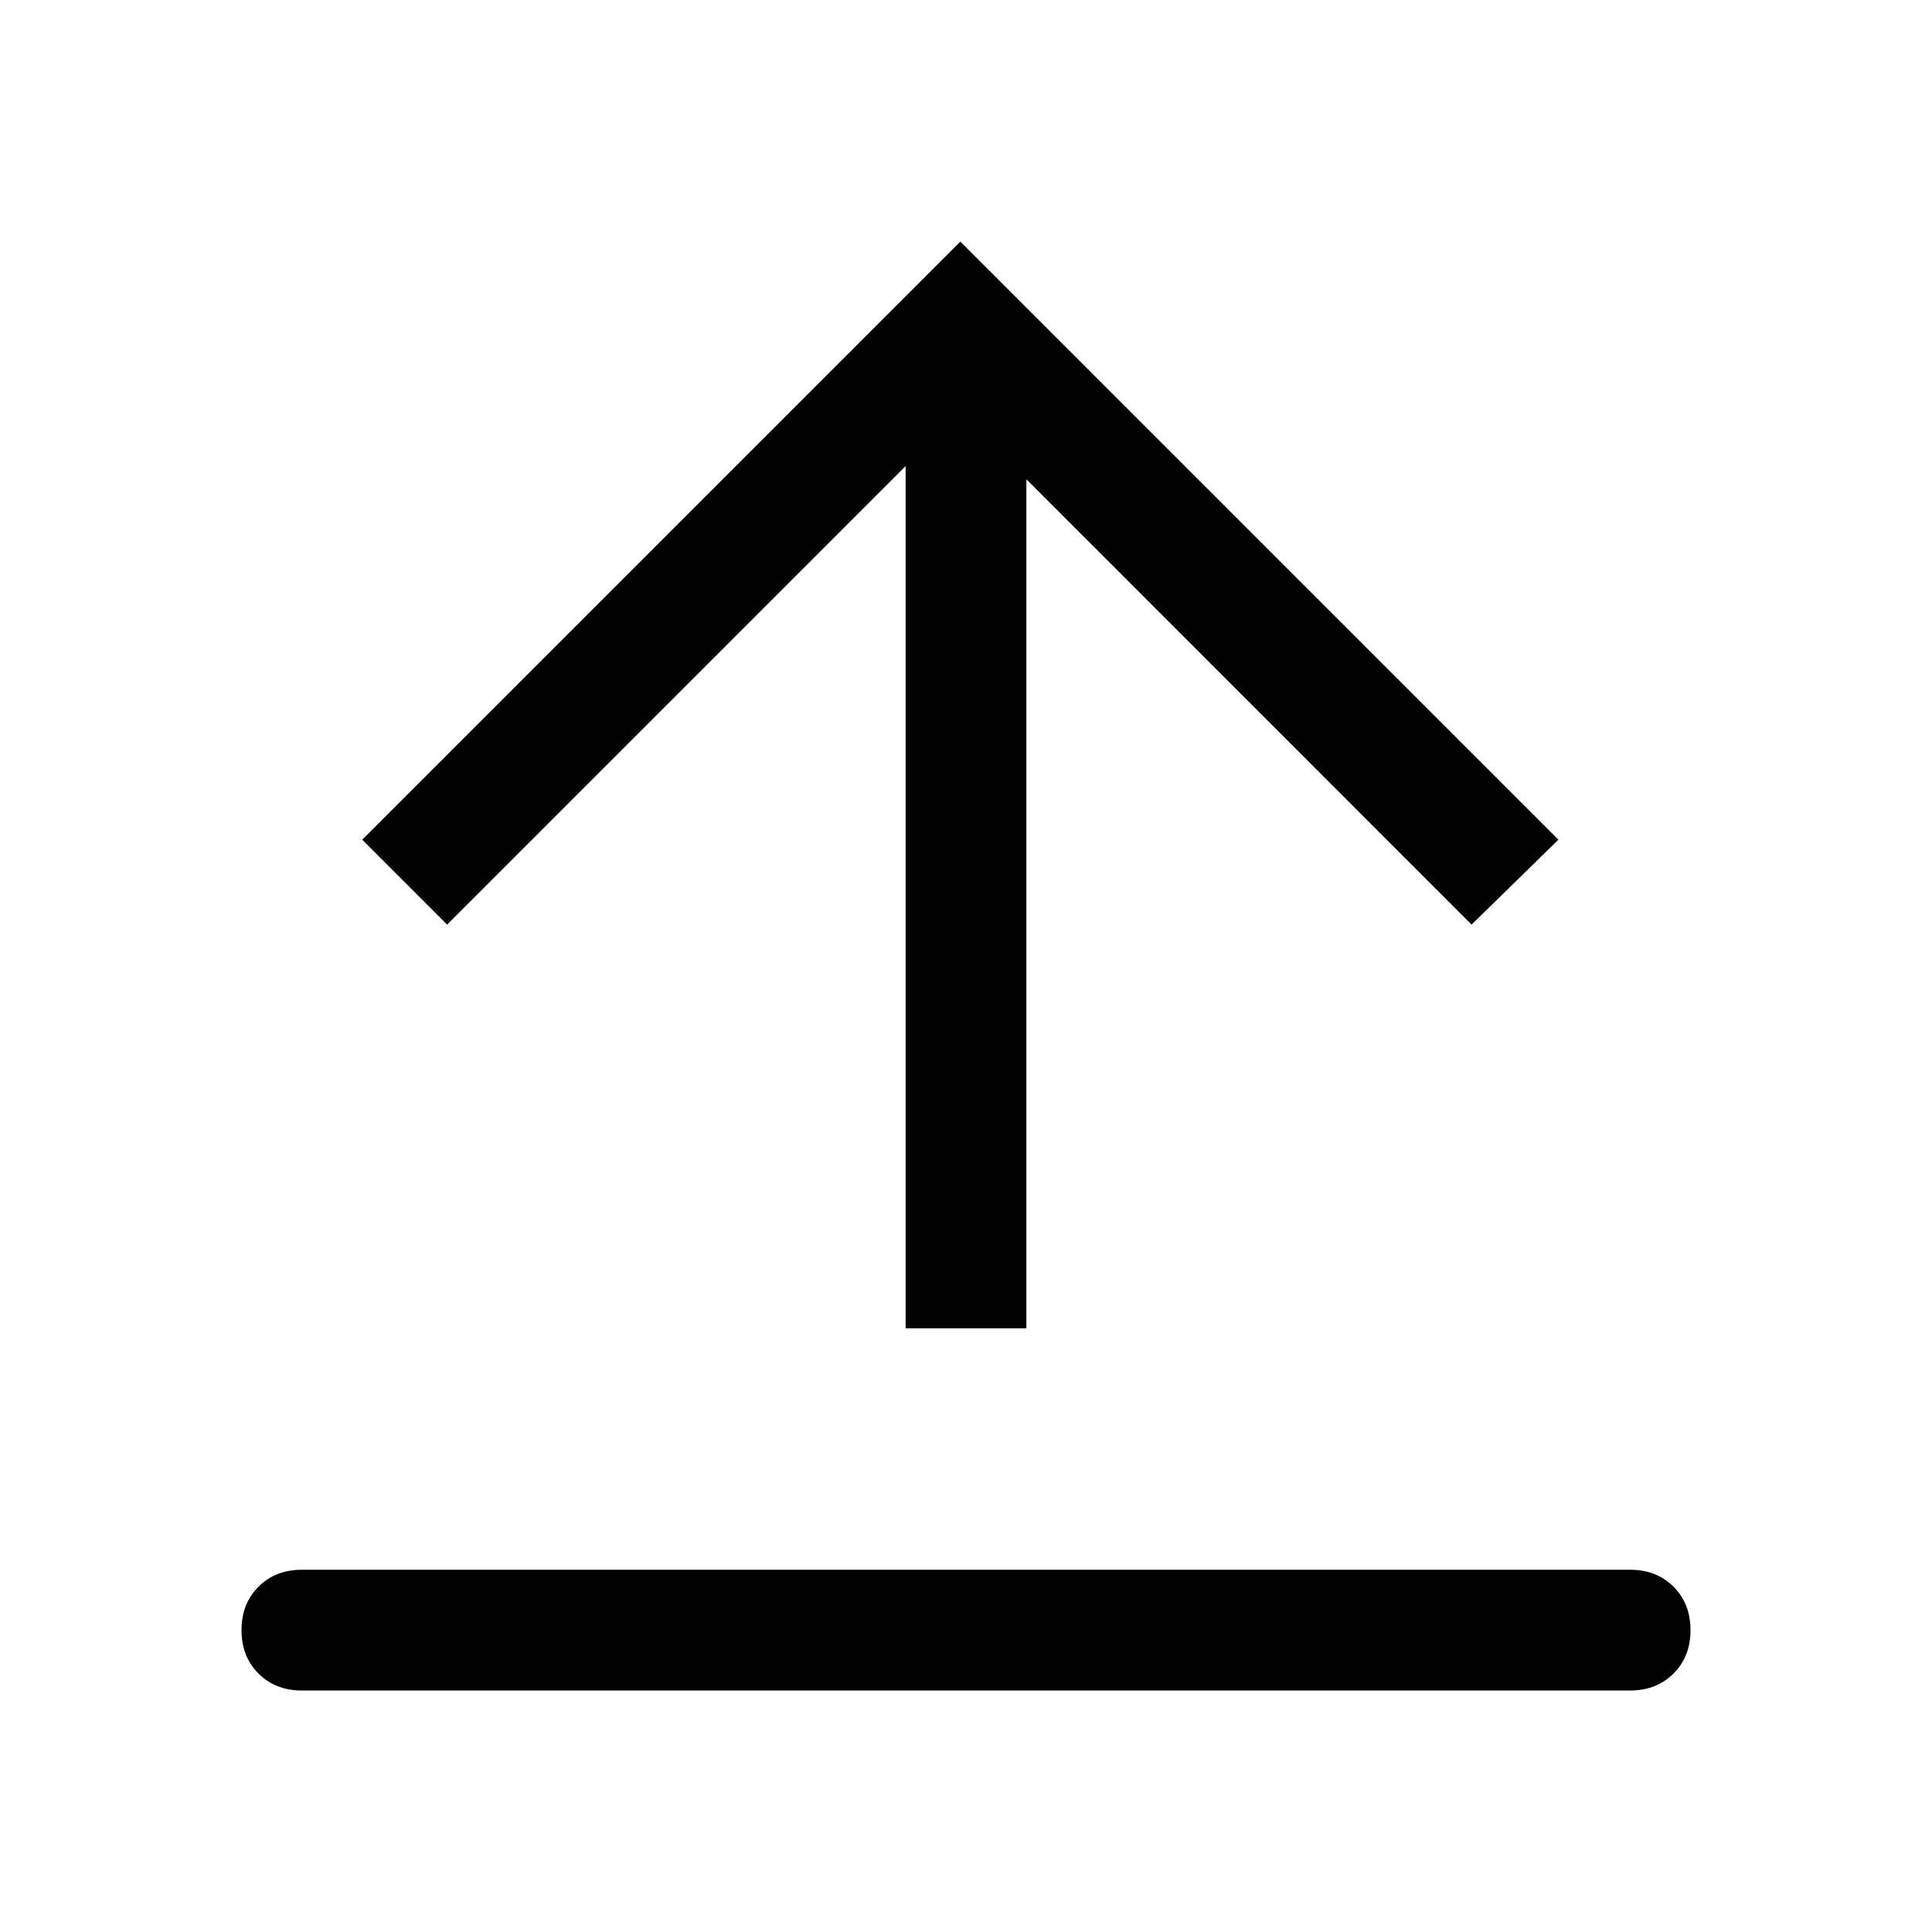
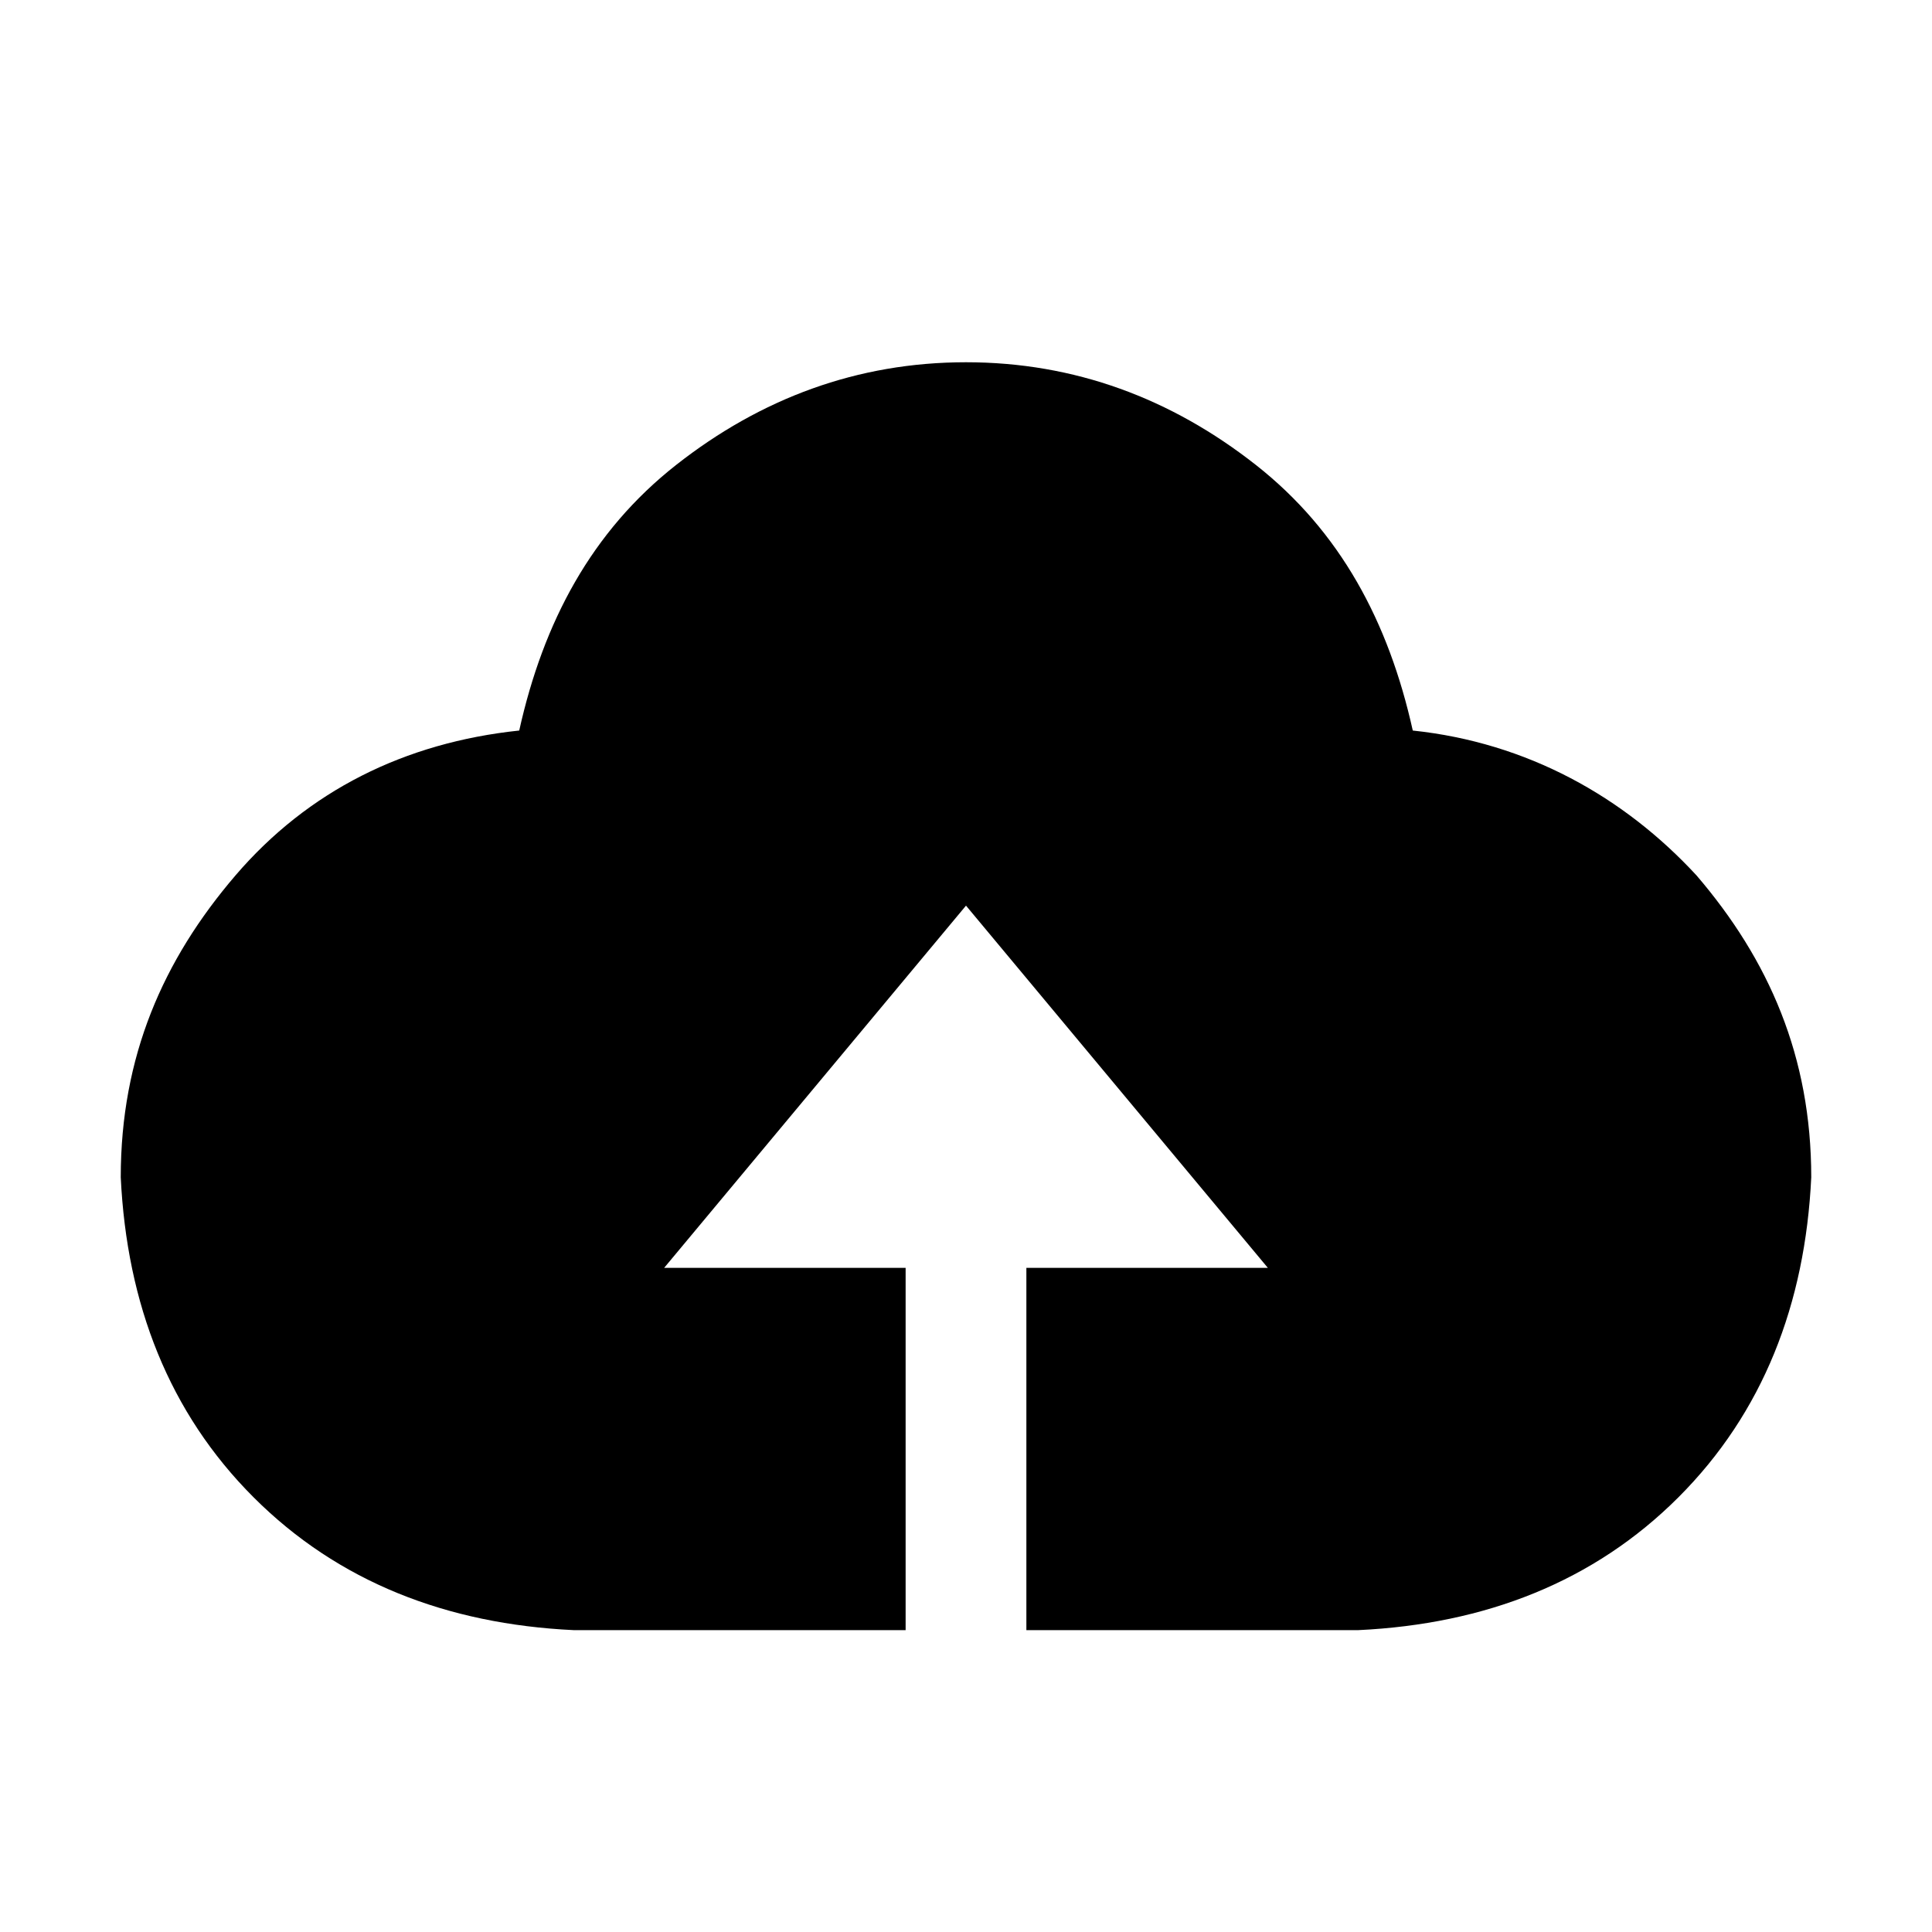
<svg xmlns="http://www.w3.org/2000/svg" class="icon" width="64px" height="64.00px" viewBox="0 0 1024 1024" version="1.1">
-   <path d="M160 832h704q14.016 0 23.008 8.992T896 864t-8.992 23.008T864 896H160q-14.016 0-23.008-8.992T128 864t8.992-23.008T160 832zM544 254.016v450.016h-64V247.04l-243.008 243.008L192 445.056l316.992-316.992 316.992 316.992-46.016 44.992z" />
+   <path d="M544 864v-192h128l-160-192-160 192h128v192H304c-67.2-3.2-124.8-25.6-169.6-70.4S67.2 691.2 64 624c0-64 22.4-115.2 60.8-160s89.6-70.4 150.4-76.8c12.8-57.6 38.4-105.6 83.2-140.8S454.4 192 512 192c57.6 0 108.8 19.2 153.6 54.4s70.4 83.2 83.2 140.8c60.8 6.4 112 35.2 150.4 76.8 38.4 44.8 60.8 96 60.8 160-3.2 67.2-25.6 124.8-70.4 169.6-44.8 44.8-102.4 67.2-169.6 70.4H544z" />
</svg>
